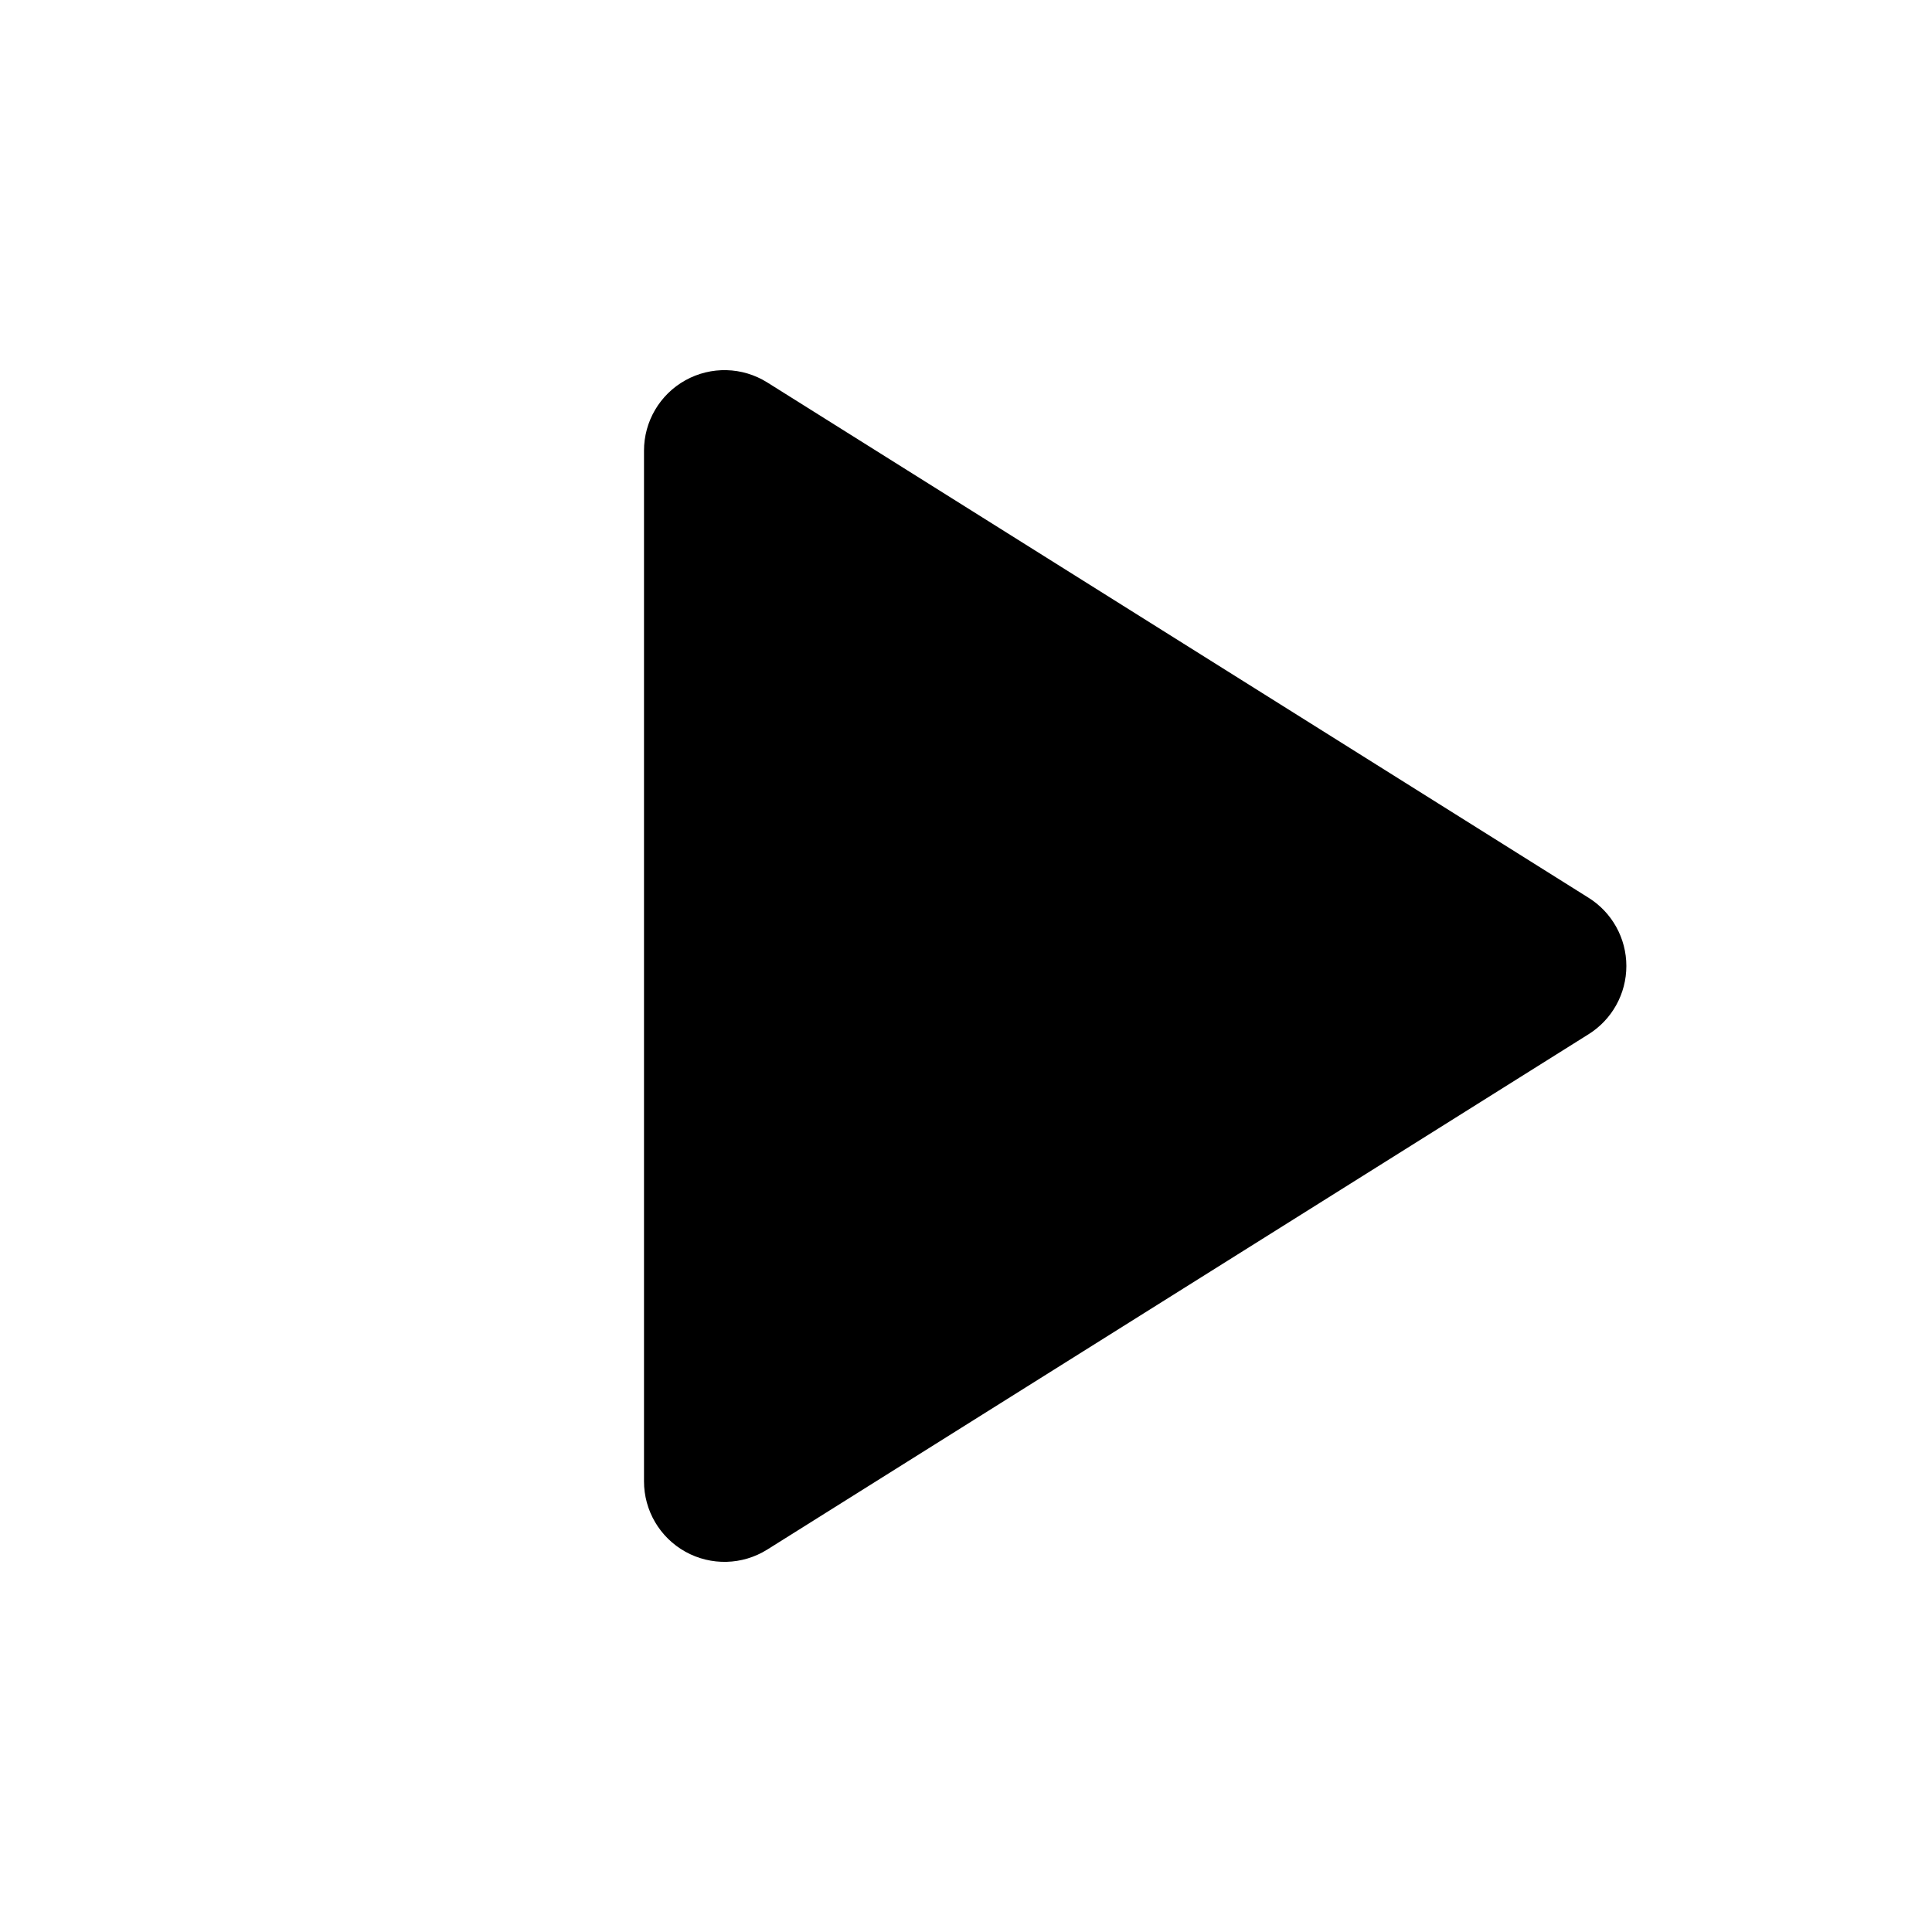
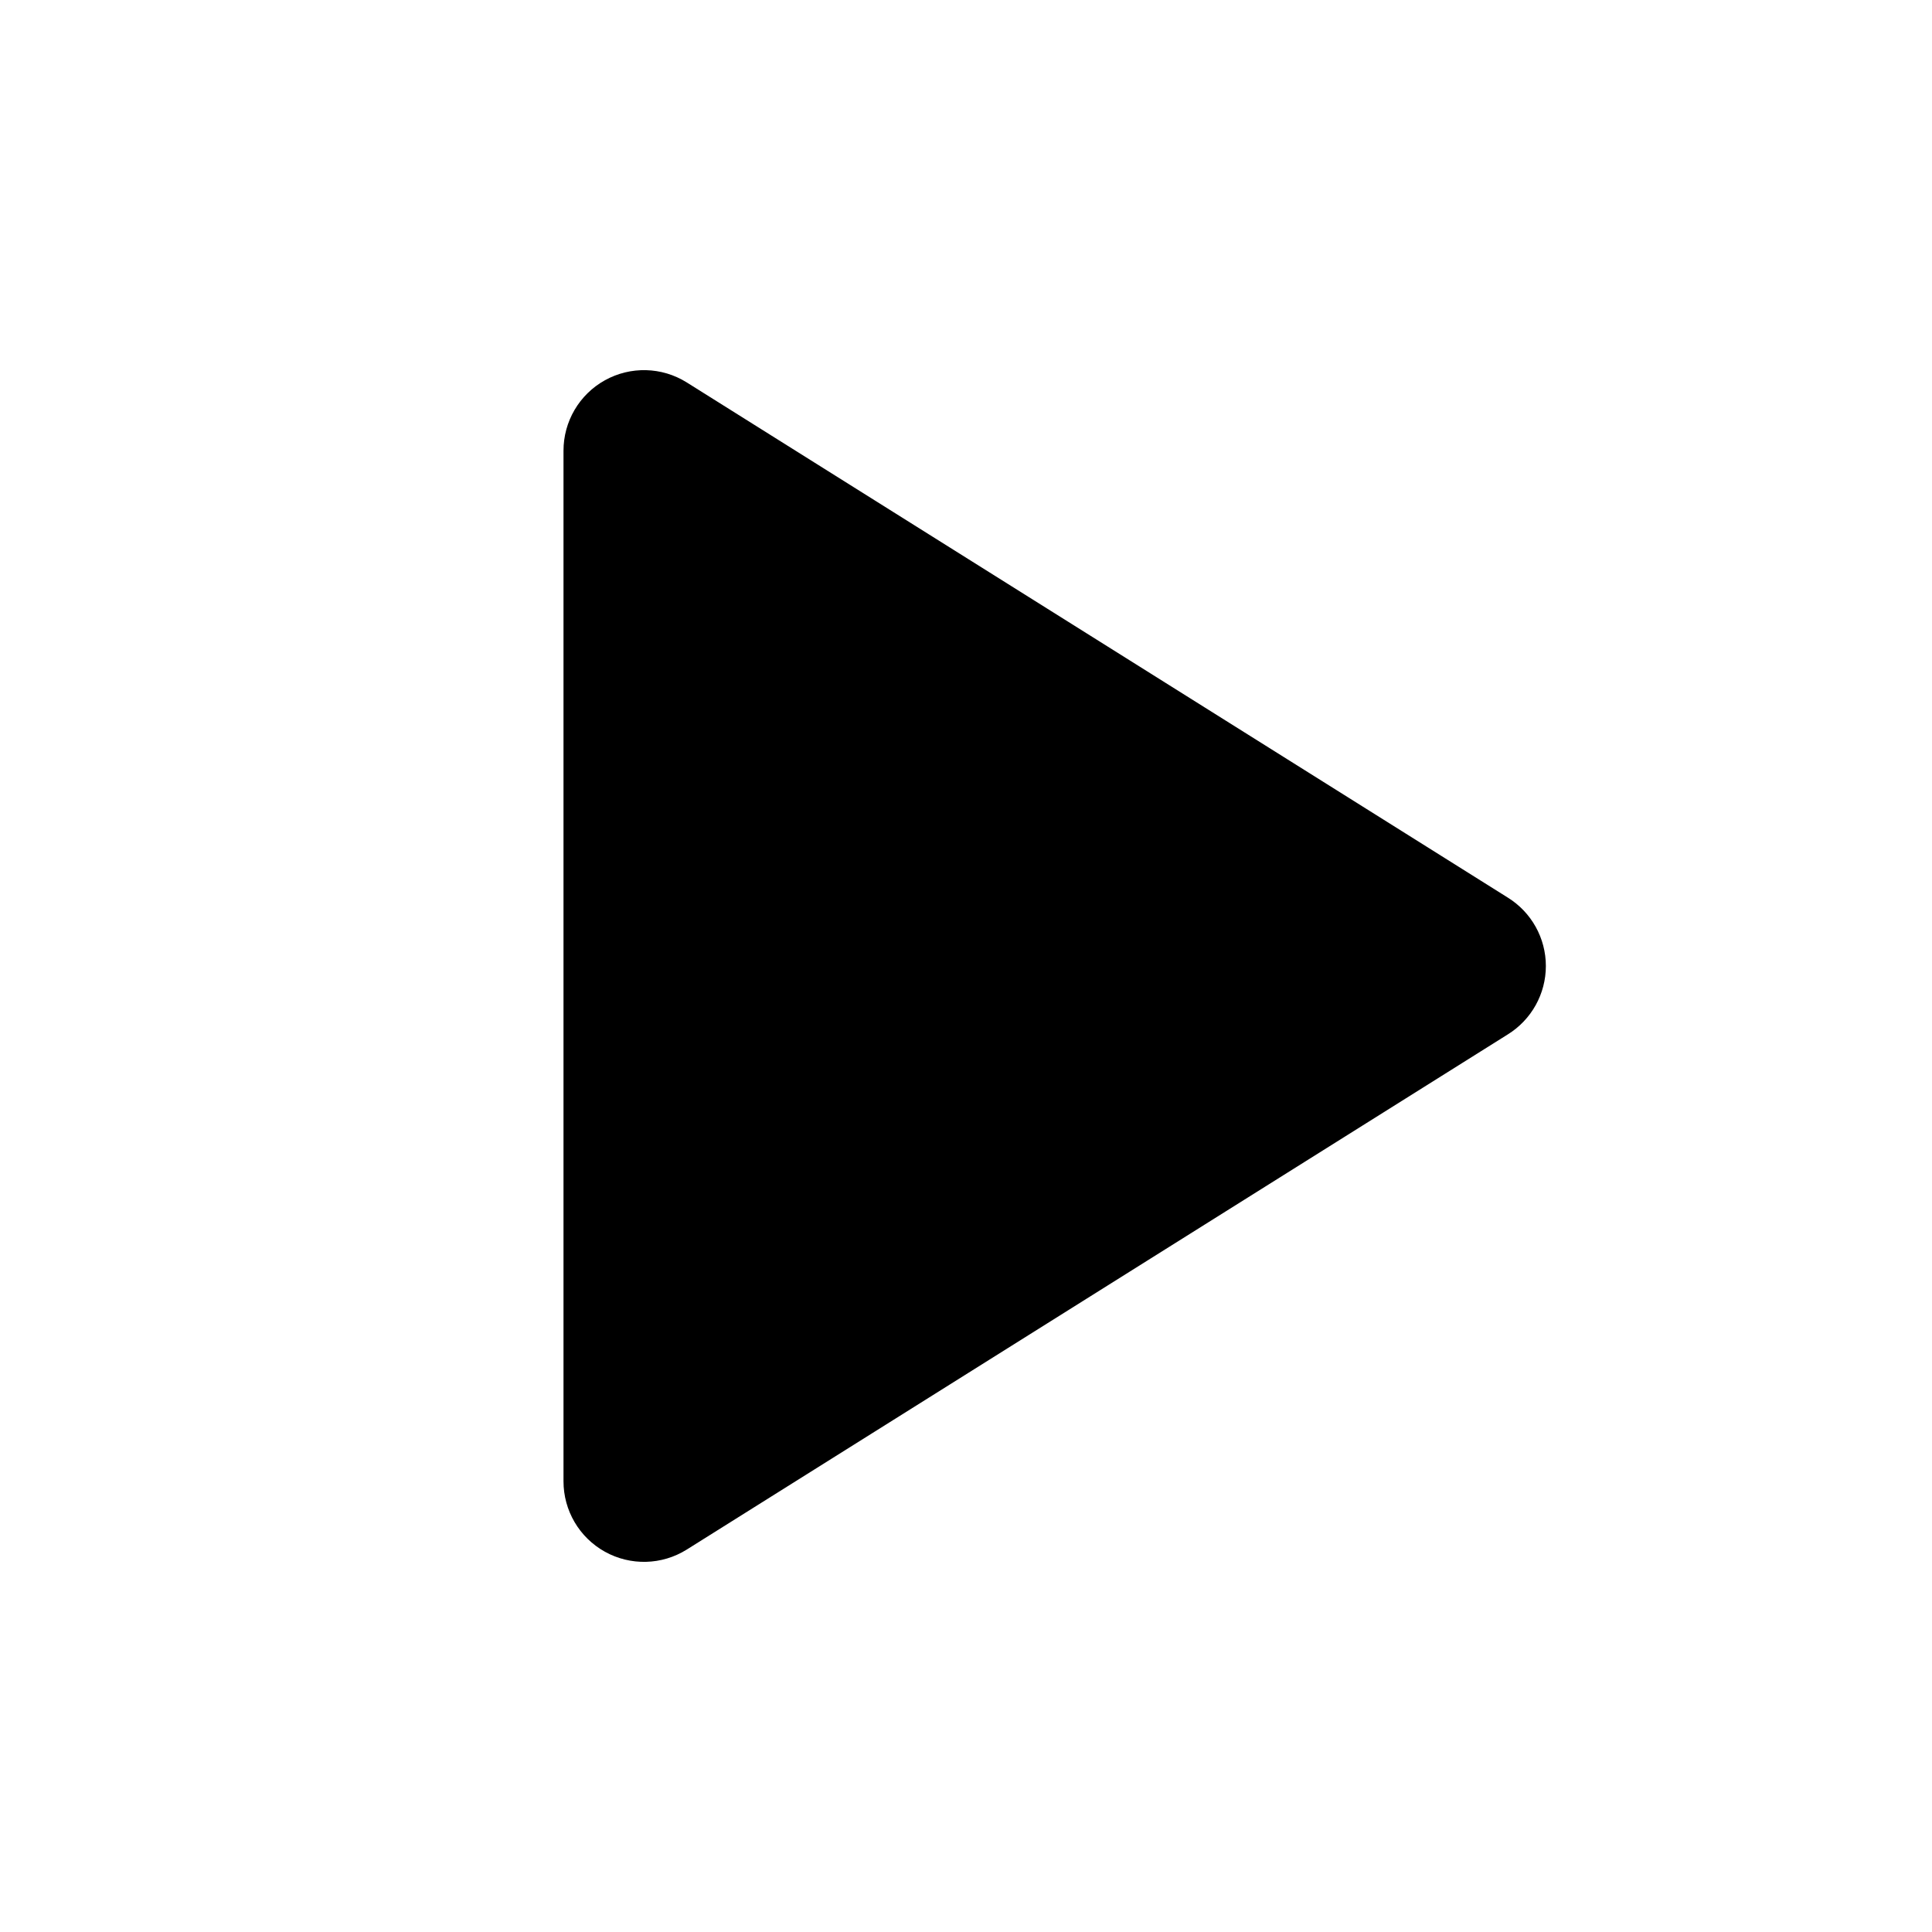
<svg xmlns="http://www.w3.org/2000/svg" viewBox="0 0 24 24" width="24" height="24" fill="none" stroke="currentColor" stroke-width="1.5" stroke-linecap="round" stroke-linejoin="round">
  <style>.f{fill:currentColor;stroke:none}</style>
-   <path class="f" d="M8 5.6v12.8a1 1 0 0 0 1.53.85l10.2-6.4a1 1 0 0 0 0-1.7L9.53 4.75A1 1 0 0 0 8 5.6z" />
+   <path class="f" d="M7 5.6v12.8a1 1 0 0 0 1.53.85l10.2-6.4a1 1 0 0 0 0-1.7L8.53 4.75A1 1 0 0 0 7 5.6z" />
</svg>
